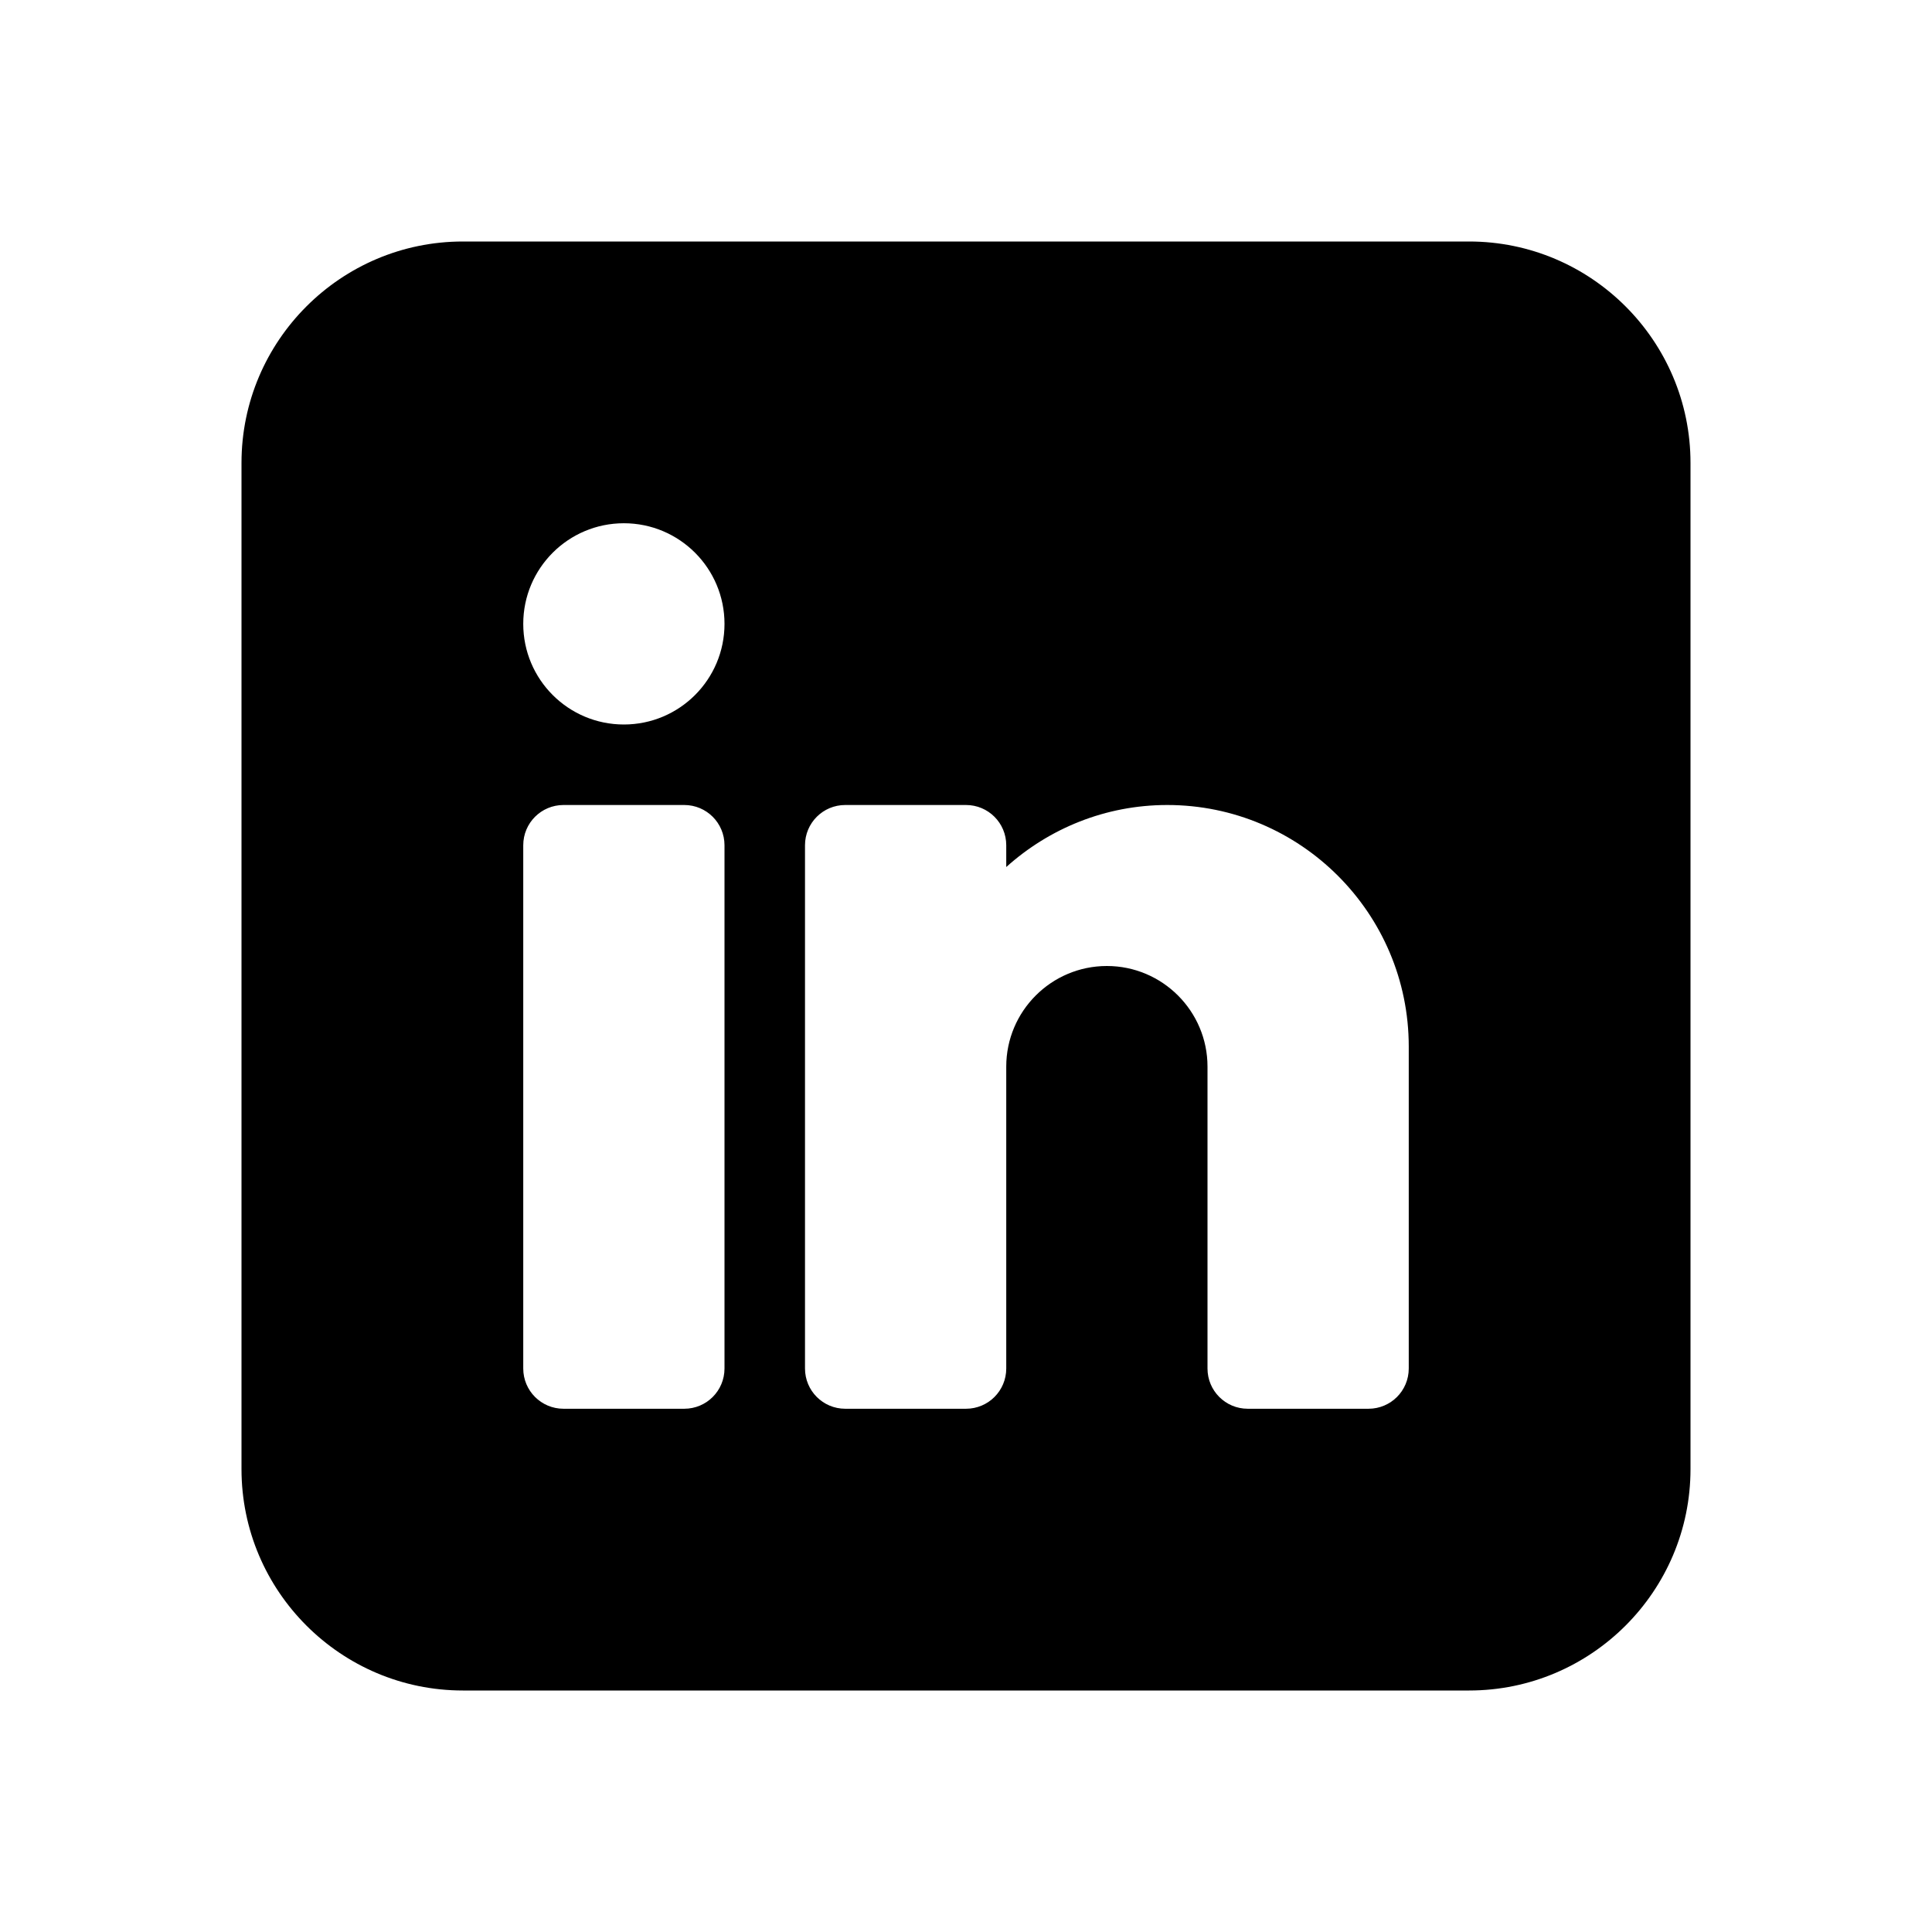
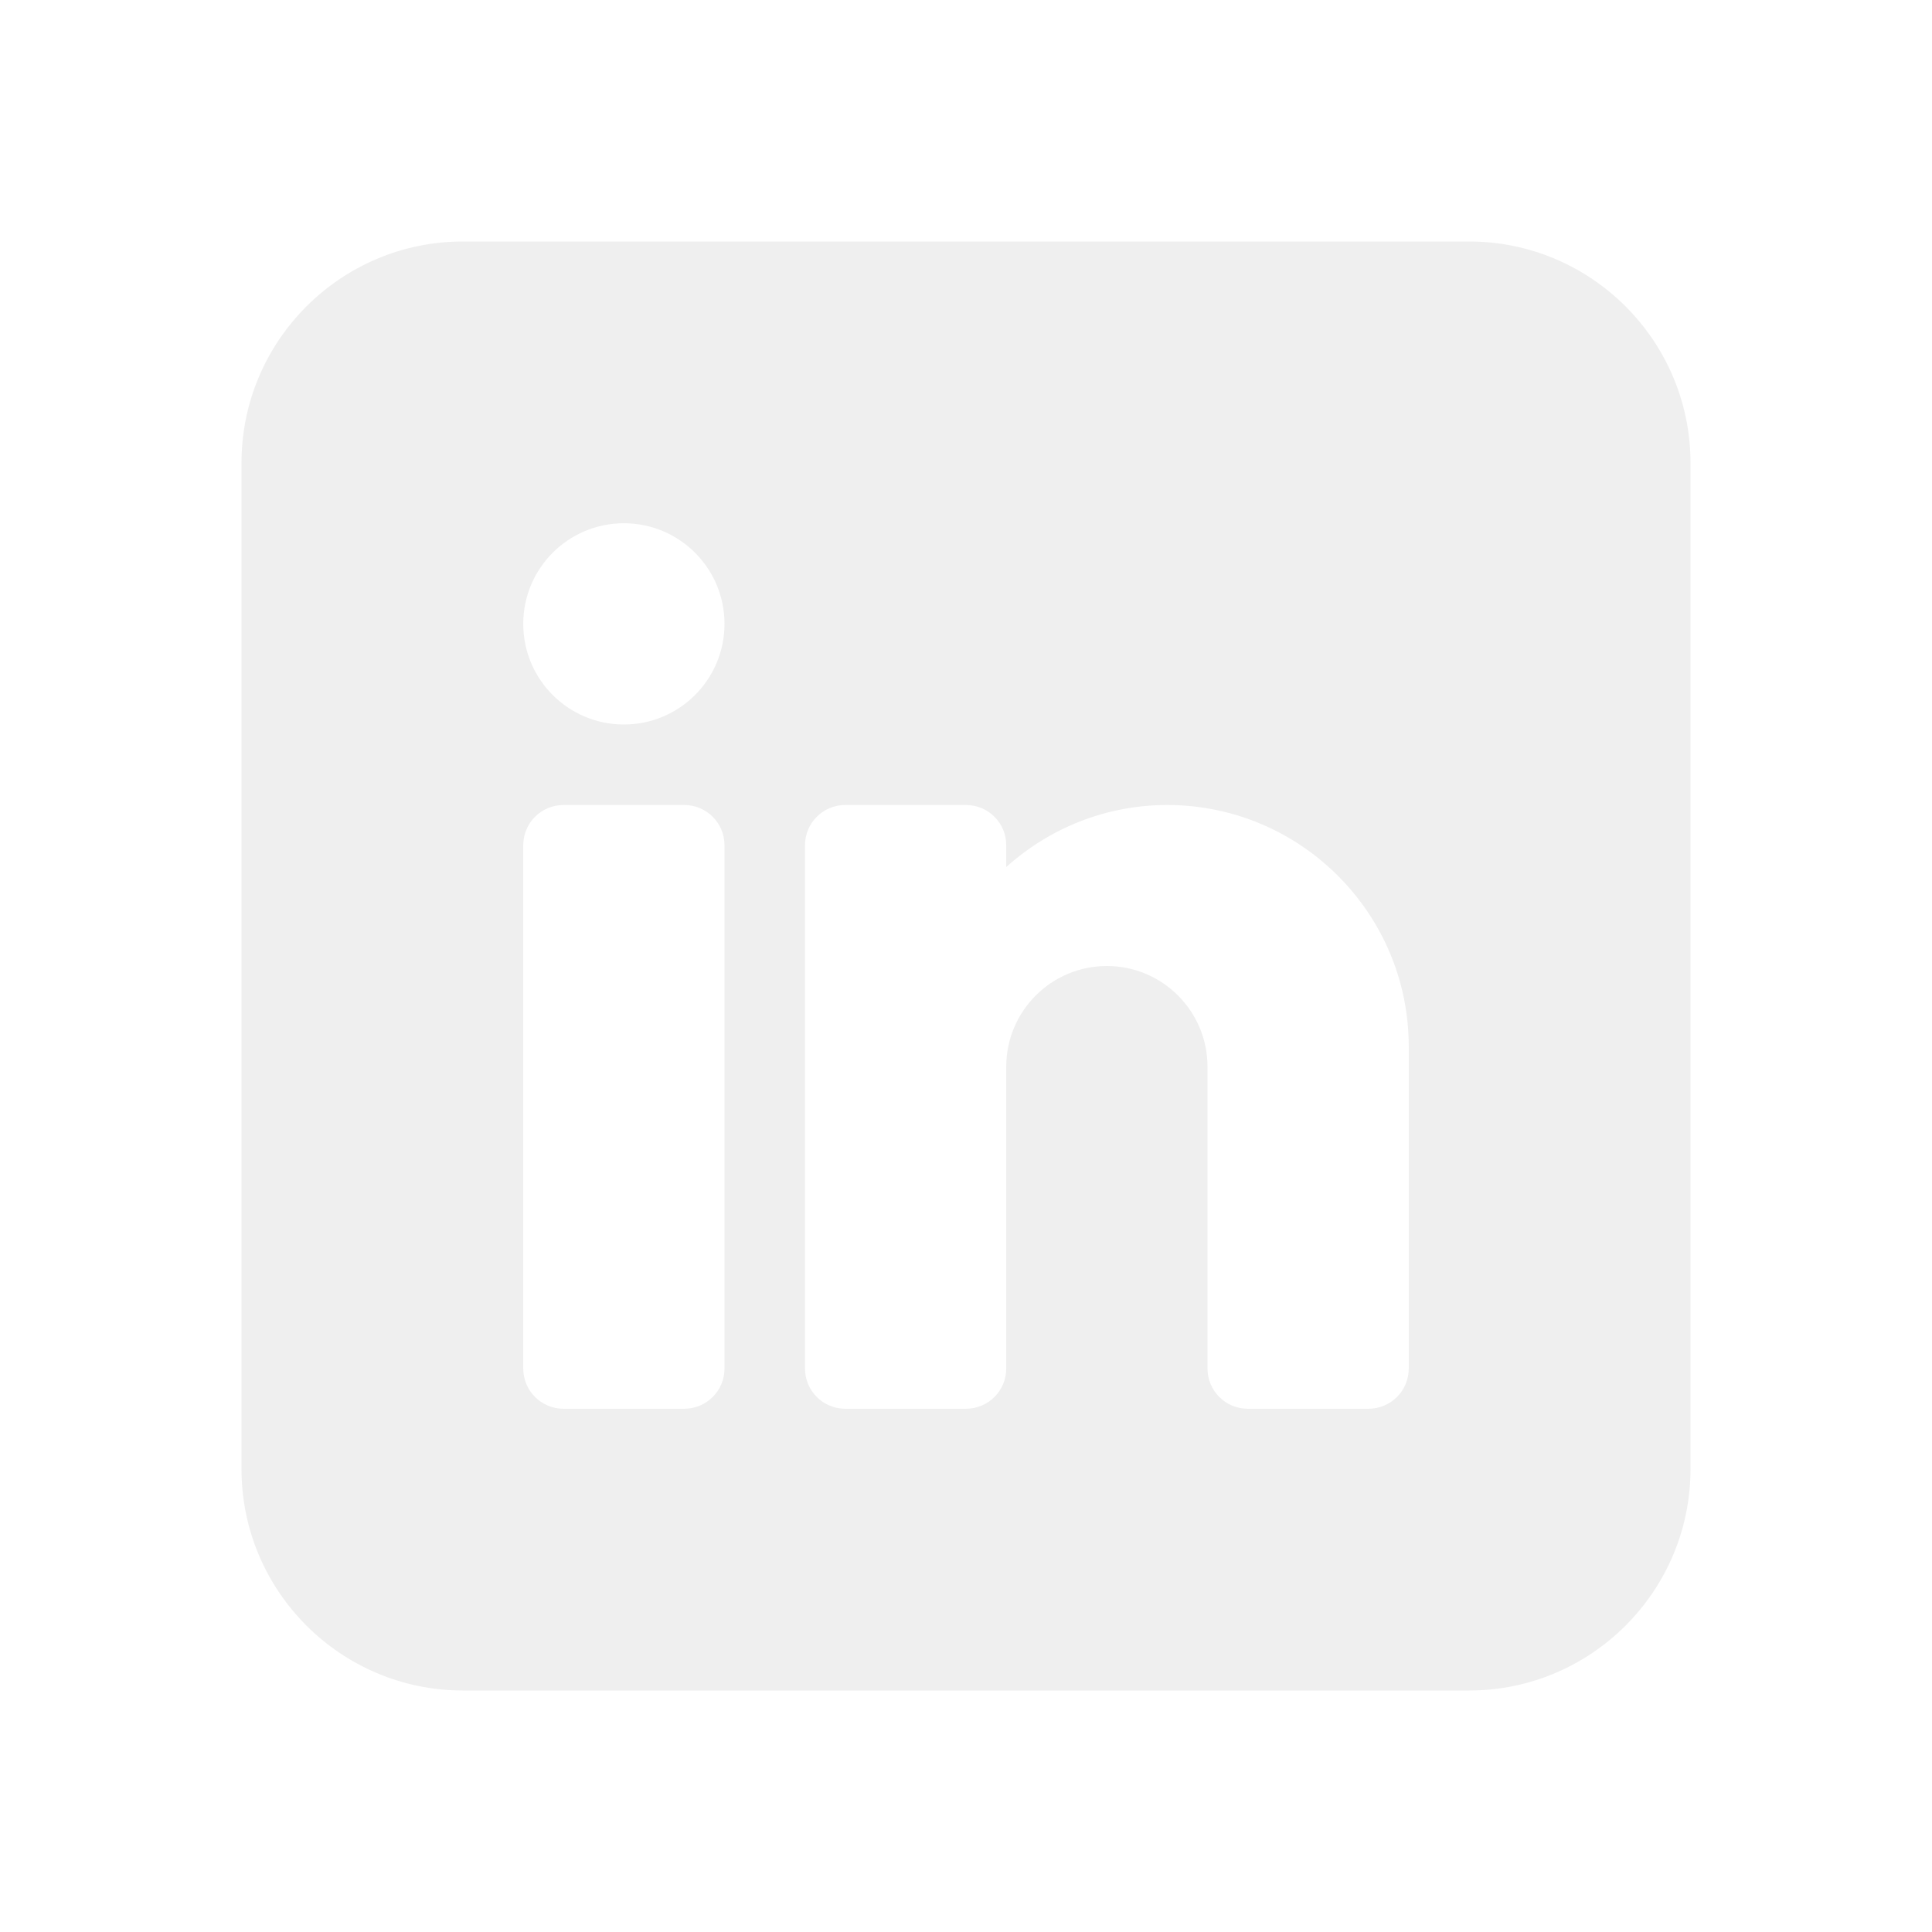
- <svg xmlns="http://www.w3.org/2000/svg" fill="#000000" viewBox="0 0 48 48" width="48px" height="48px">
+ <svg xmlns="http://www.w3.org/2000/svg" fill="#EFEFEF" viewBox="0 0 48 48" width="48px" height="48px">
  <path d="M36.5,6h-25C8.468,6,6,8.468,6,11.5v25c0,3.032,2.468,5.5,5.5,5.5h25c3.032,0,5.5-2.468,5.5-5.5v-25 C42,8.468,39.532,6,36.5,6z M18,34c0,0.553-0.447,1-1,1h-3c-0.553,0-1-0.447-1-1V21c0-0.553,0.447-1,1-1h3c0.553,0,1,0.447,1,1V34z M15.5,18c-1.381,0-2.5-1.119-2.5-2.5c0-1.381,1.119-2.5,2.5-2.5s2.5,1.119,2.5,2.5C18,16.881,16.881,18,15.5,18z M35,34 c0,0.553-0.447,1-1,1h-3c-0.553,0-1-0.447-1-1v-7.5c0-1.379-1.121-2.5-2.5-2.5S25,25.121,25,26.5V34c0,0.553-0.447,1-1,1h-3 c-0.553,0-1-0.447-1-1V21c0-0.553,0.447-1,1-1h3c0.553,0,1,0.447,1,1v0.541C26.063,20.586,27.462,20,29,20c3.309,0,6,2.691,6,6V34z" />
</svg>
